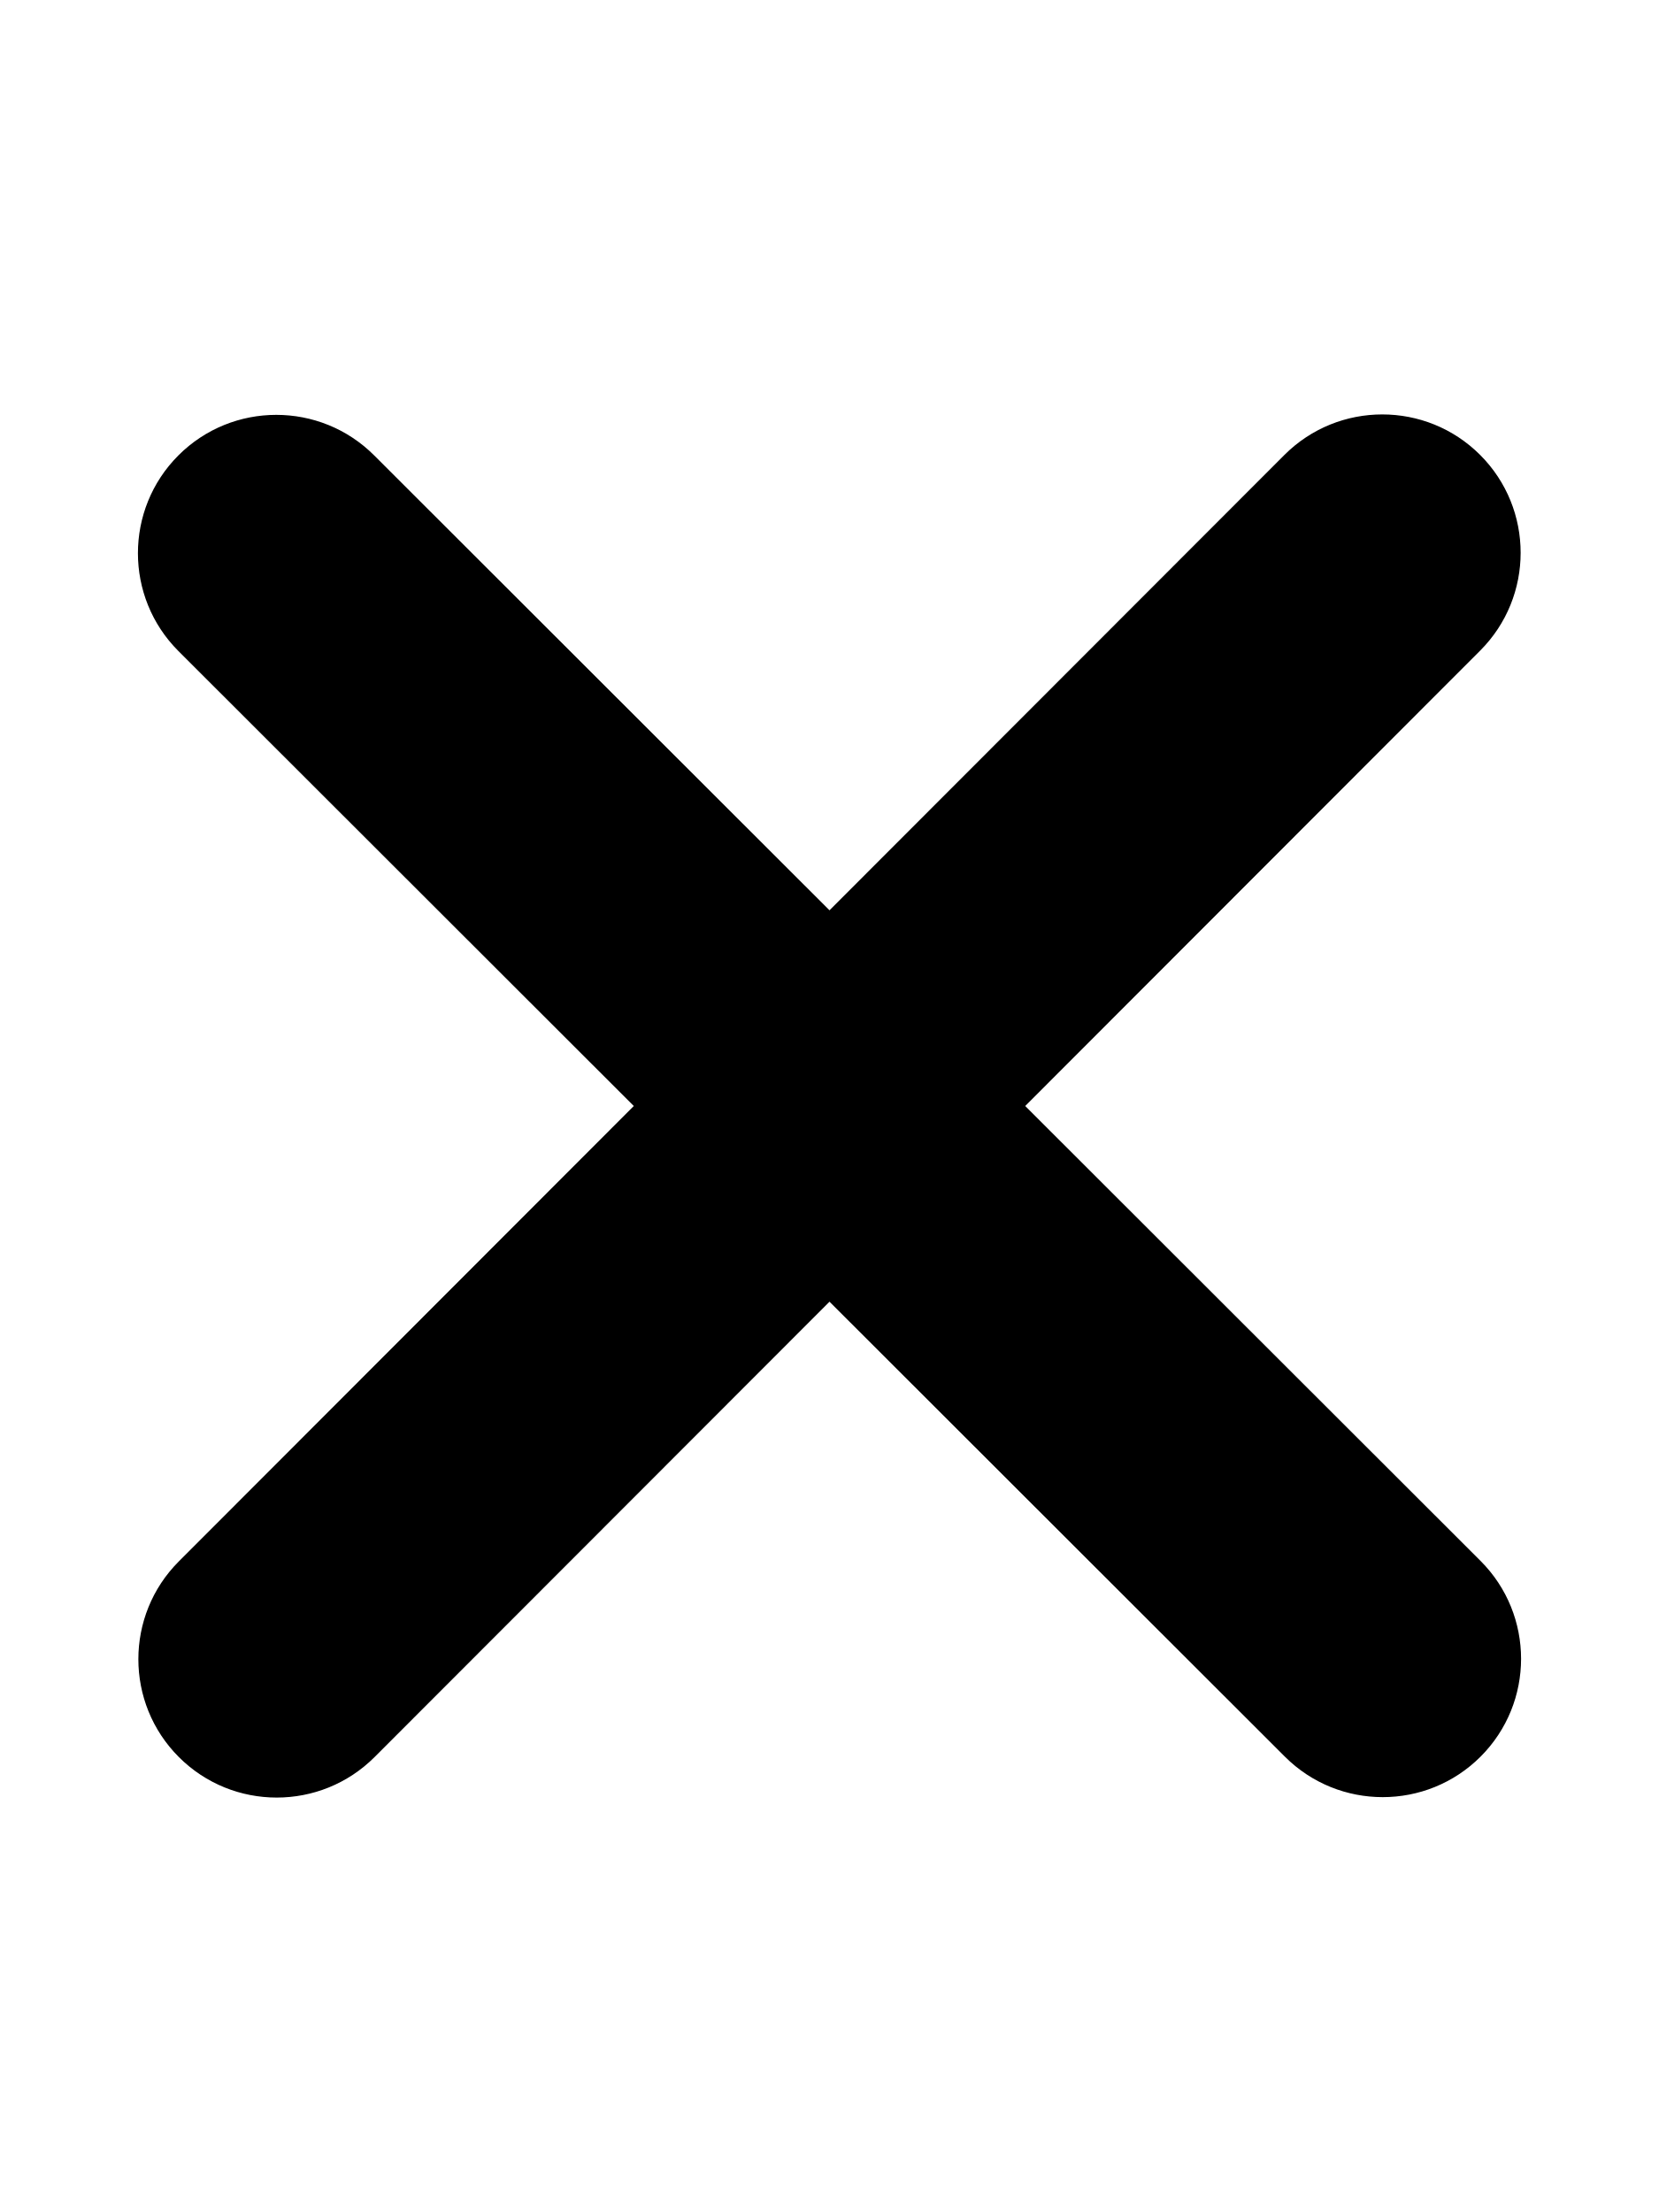
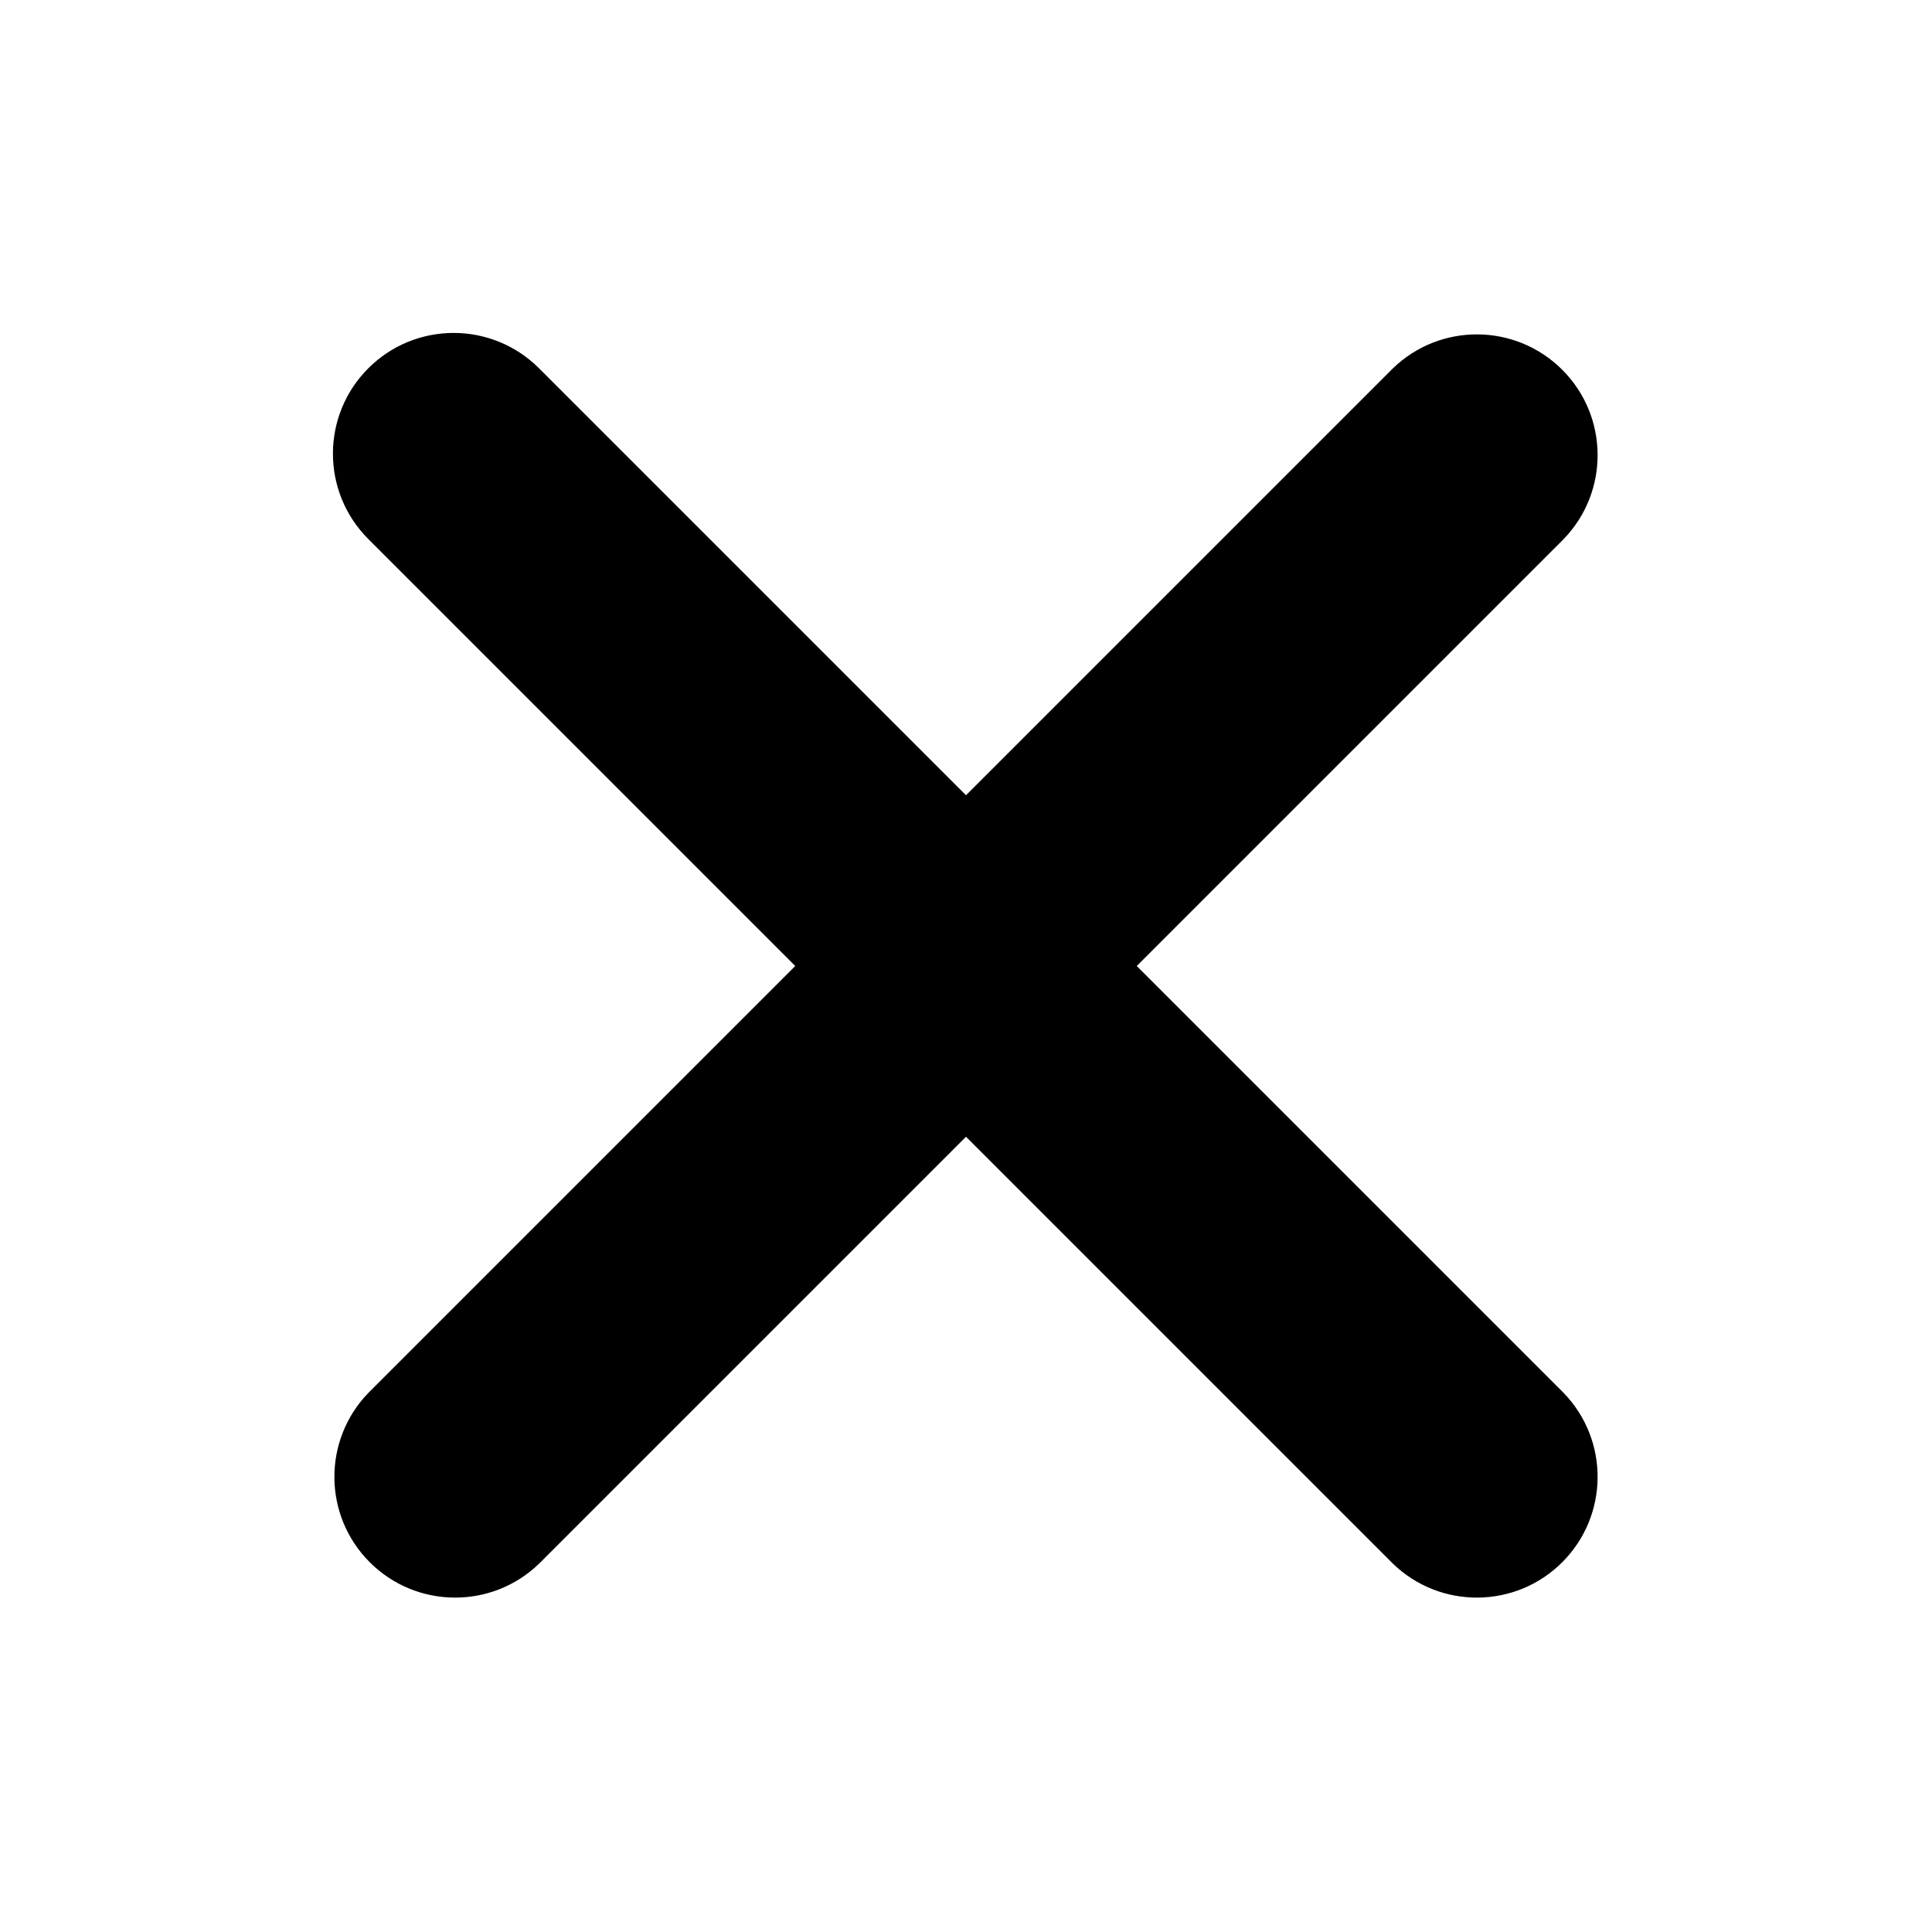
- <svg xmlns="http://www.w3.org/2000/svg" viewBox="0 0 384 512">
-   <path d="M342.6 150.6c12.5-12.5 12.5-32.8 0-45.3s-32.8-12.5-45.3 0L192 210.7 86.6 105.4c-12.5-12.5-32.8-12.5-45.3 0s-12.5 32.8 0 45.3L146.7 256 41.4 361.4c-12.5 12.5-12.5 32.8 0 45.3s32.8 12.5 45.3 0L192 301.3 297.4 406.6c12.5 12.5 32.8 12.5 45.3 0s12.5-32.8 0-45.3L237.3 256 342.6 150.6z" />
+ <svg xmlns="http://www.w3.org/2000/svg" width="800px" height="800px" viewBox="0 0 1024 1024">
+   <path d="M195.2 195.2a64 64 0 0 1 90.496 0L512 421.504 738.304 195.2a64 64 0 0 1 90.496 90.496L602.496 512 828.8 738.304a64 64 0 0 1-90.496 90.496L512 602.496 285.696 828.8a64 64 0 0 1-90.496-90.496L421.504 512 195.2 285.696a64 64 0 0 1 0-90.496z" />
</svg>
